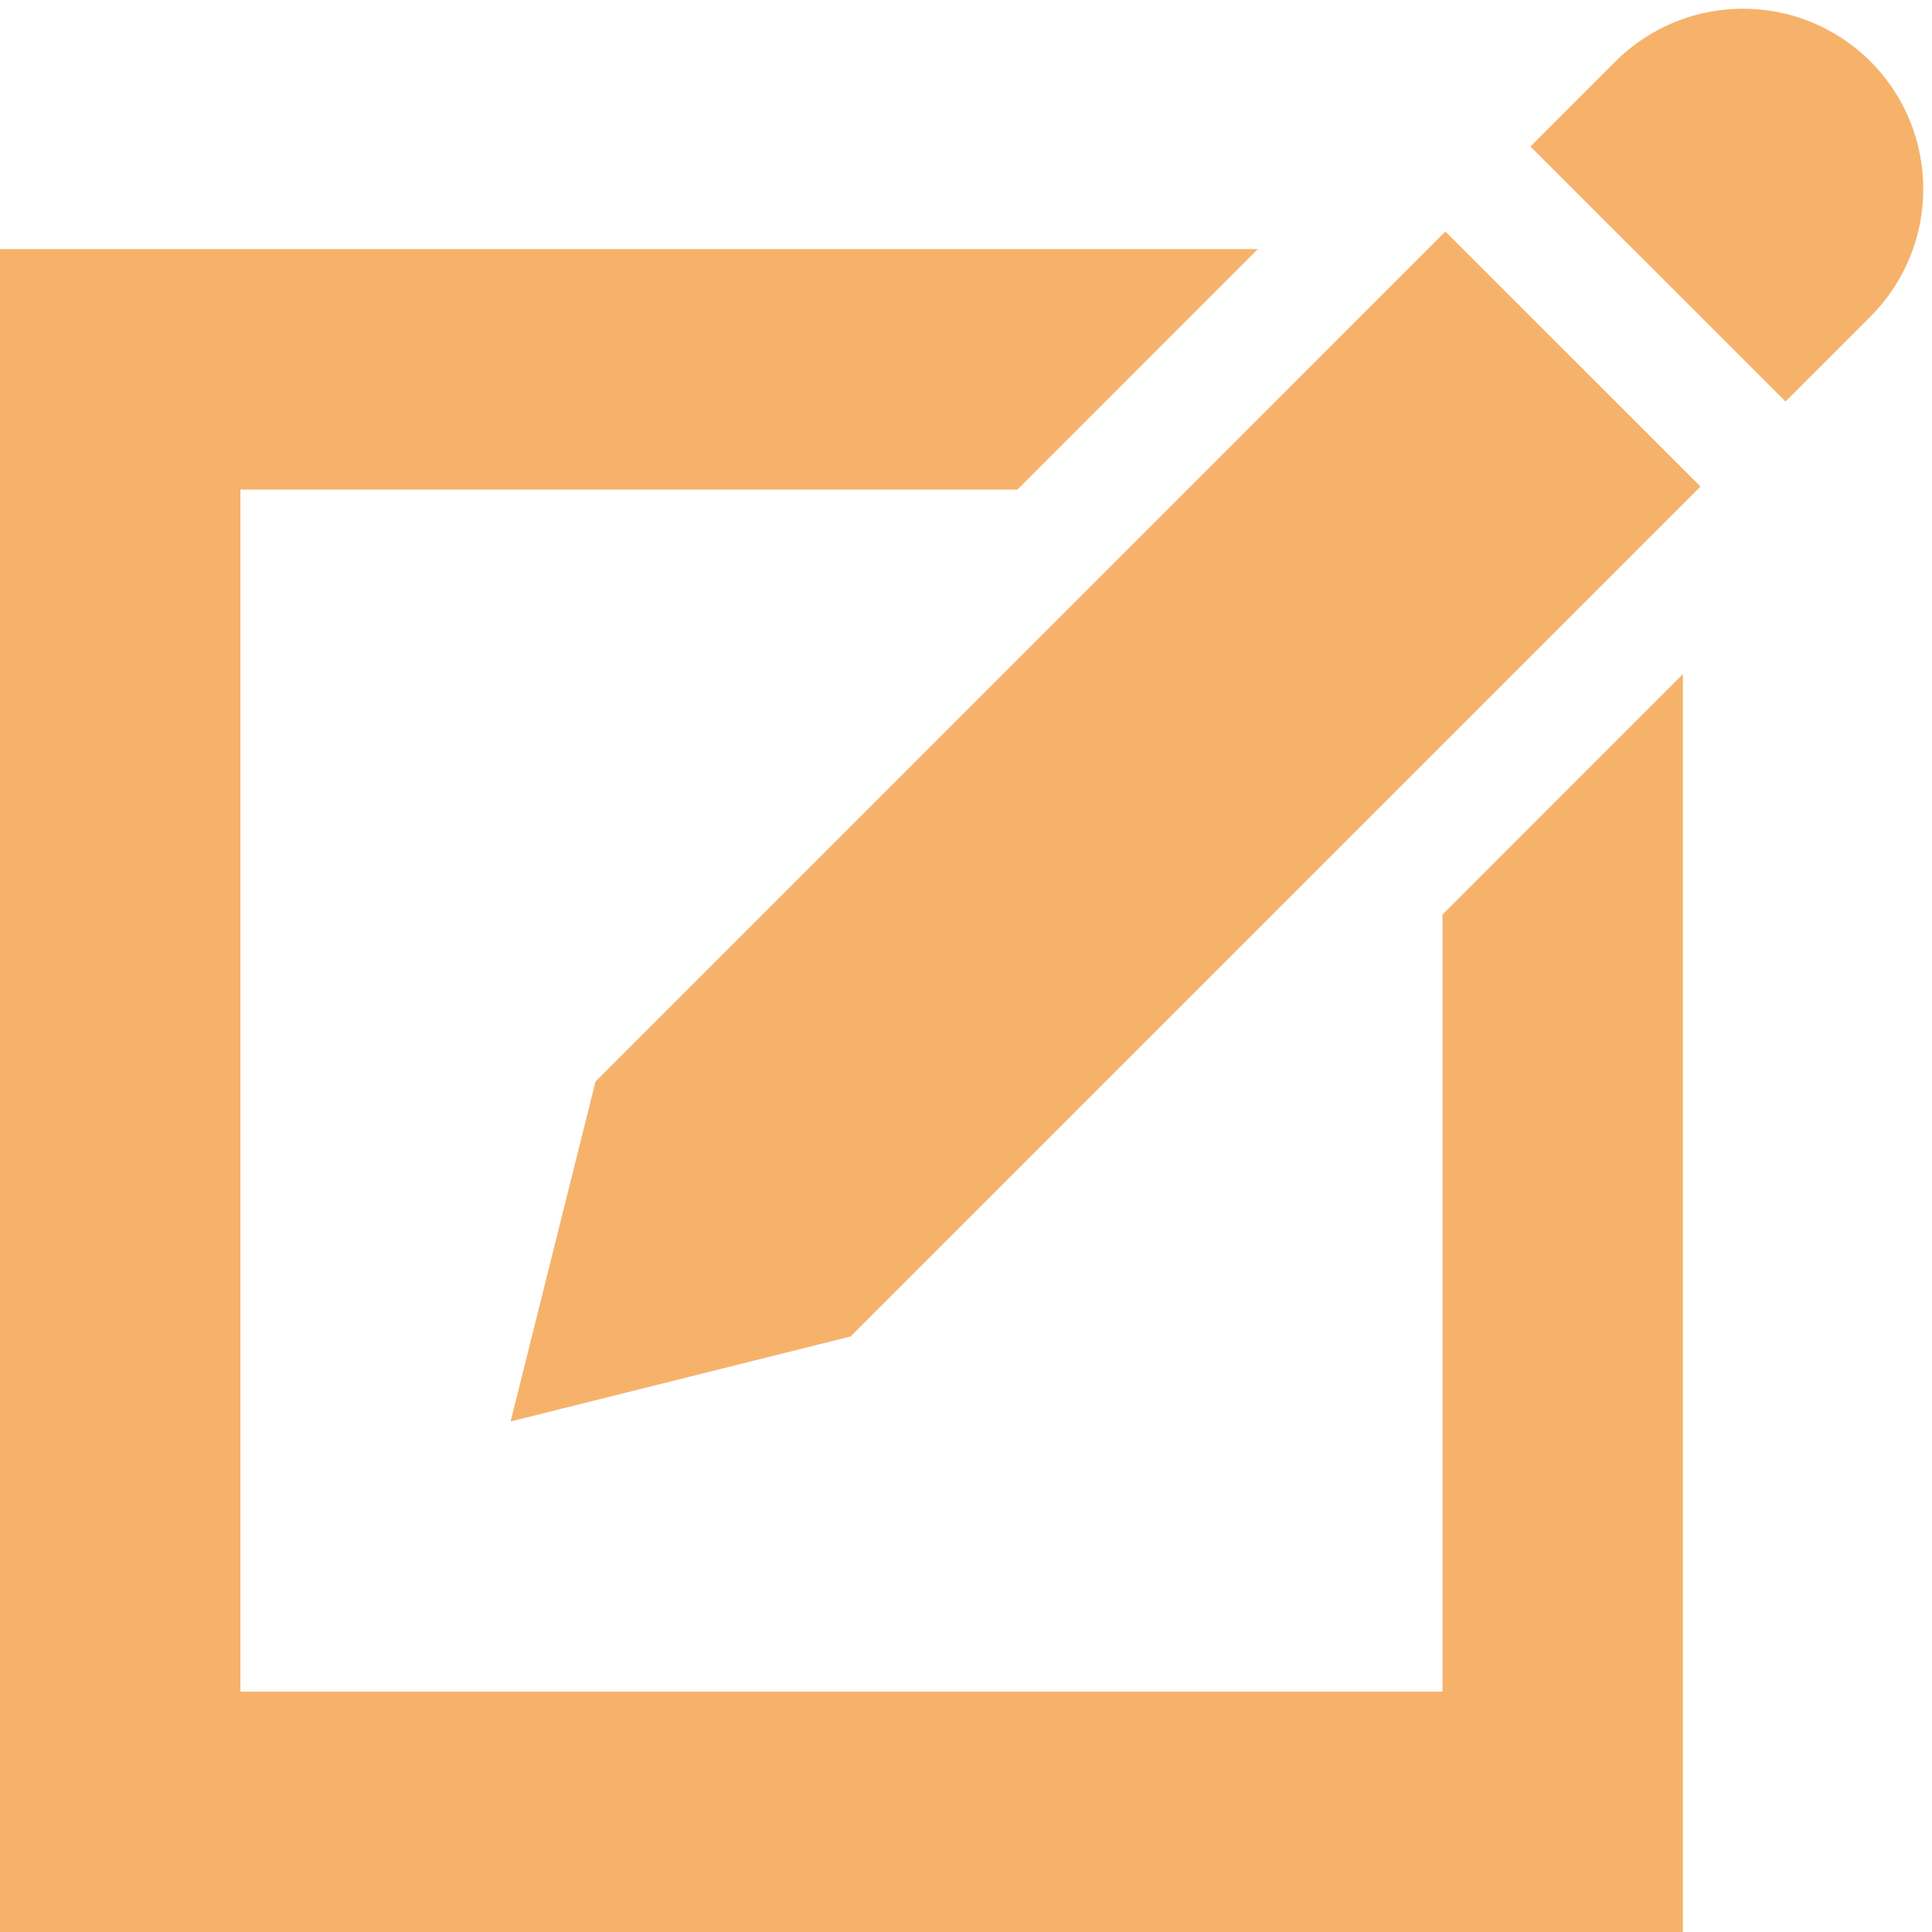
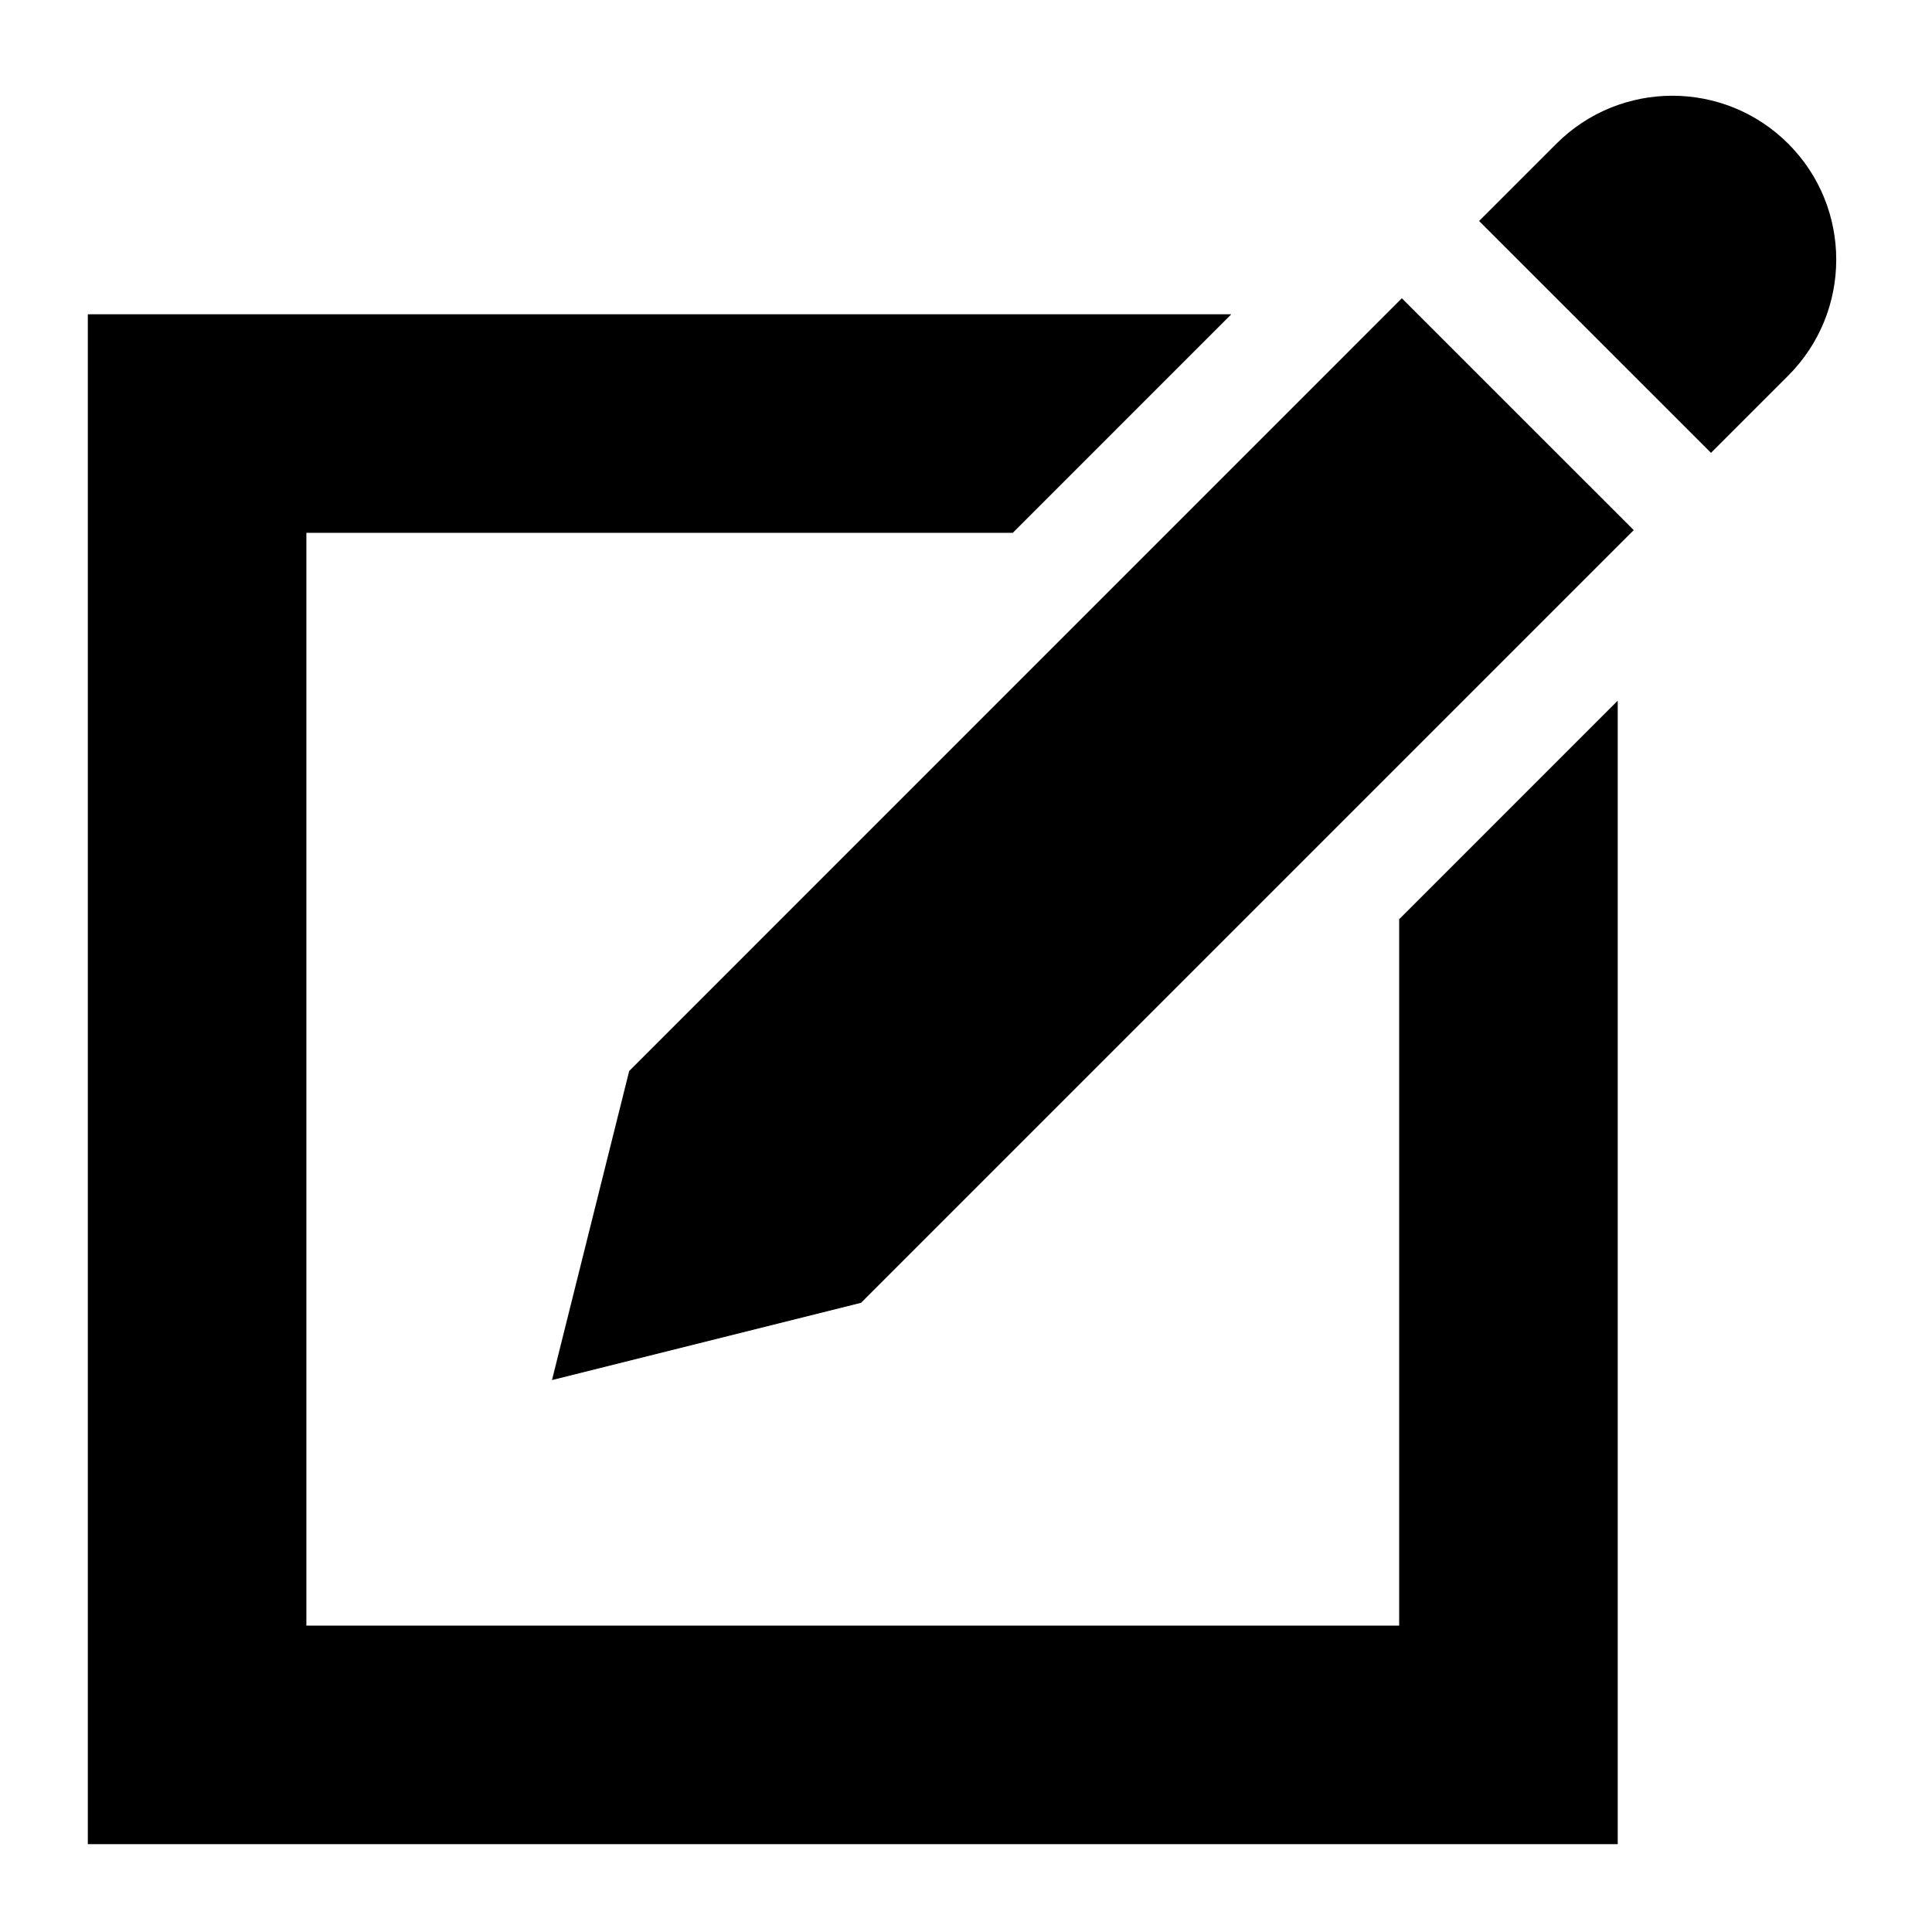
- <svg xmlns="http://www.w3.org/2000/svg" version="1.1" id="Слой_1" x="0px" y="0px" width="1000px" height="1000px" viewBox="0 0 1000 1000" enable-background="new 0 0 1000 1000" xml:space="preserve">
-   <path fill="#f6b26b" d="M968.161,31.839c36.456,36.456,36.396,95.547,0,132.003l-43.991,43.991L792.138,75.83l43.991-43.991  C872.583-4.586,931.704-4.617,968.161,31.839z M308.238,559.79l-43.96,175.963l175.963-43.991l439.938-439.938L748.147,119.821  L308.238,559.79z M746.627,473.387v402.175H124.438V253.373h402.204l124.407-124.438H0V1000h871.064V348.918L746.627,473.387z" />
+ <svg xmlns="http://www.w3.org/2000/svg" version="1.1" width="24" height="24" viewBox="-50 -50 1100 1100">
+   <path d="M968.161,31.839c36.456,36.456,36.396,95.547,0,132.003l-43.991,43.991L792.138,75.83l43.991-43.991  C872.583-4.586,931.704-4.617,968.161,31.839z M308.238,559.79l-43.96,175.963l175.963-43.991l439.938-439.938L748.147,119.821  L308.238,559.79z M746.627,473.387v402.175H124.438V253.373h402.204l124.407-124.438H0V1000h871.064V348.918L746.627,473.387z" />
</svg>
